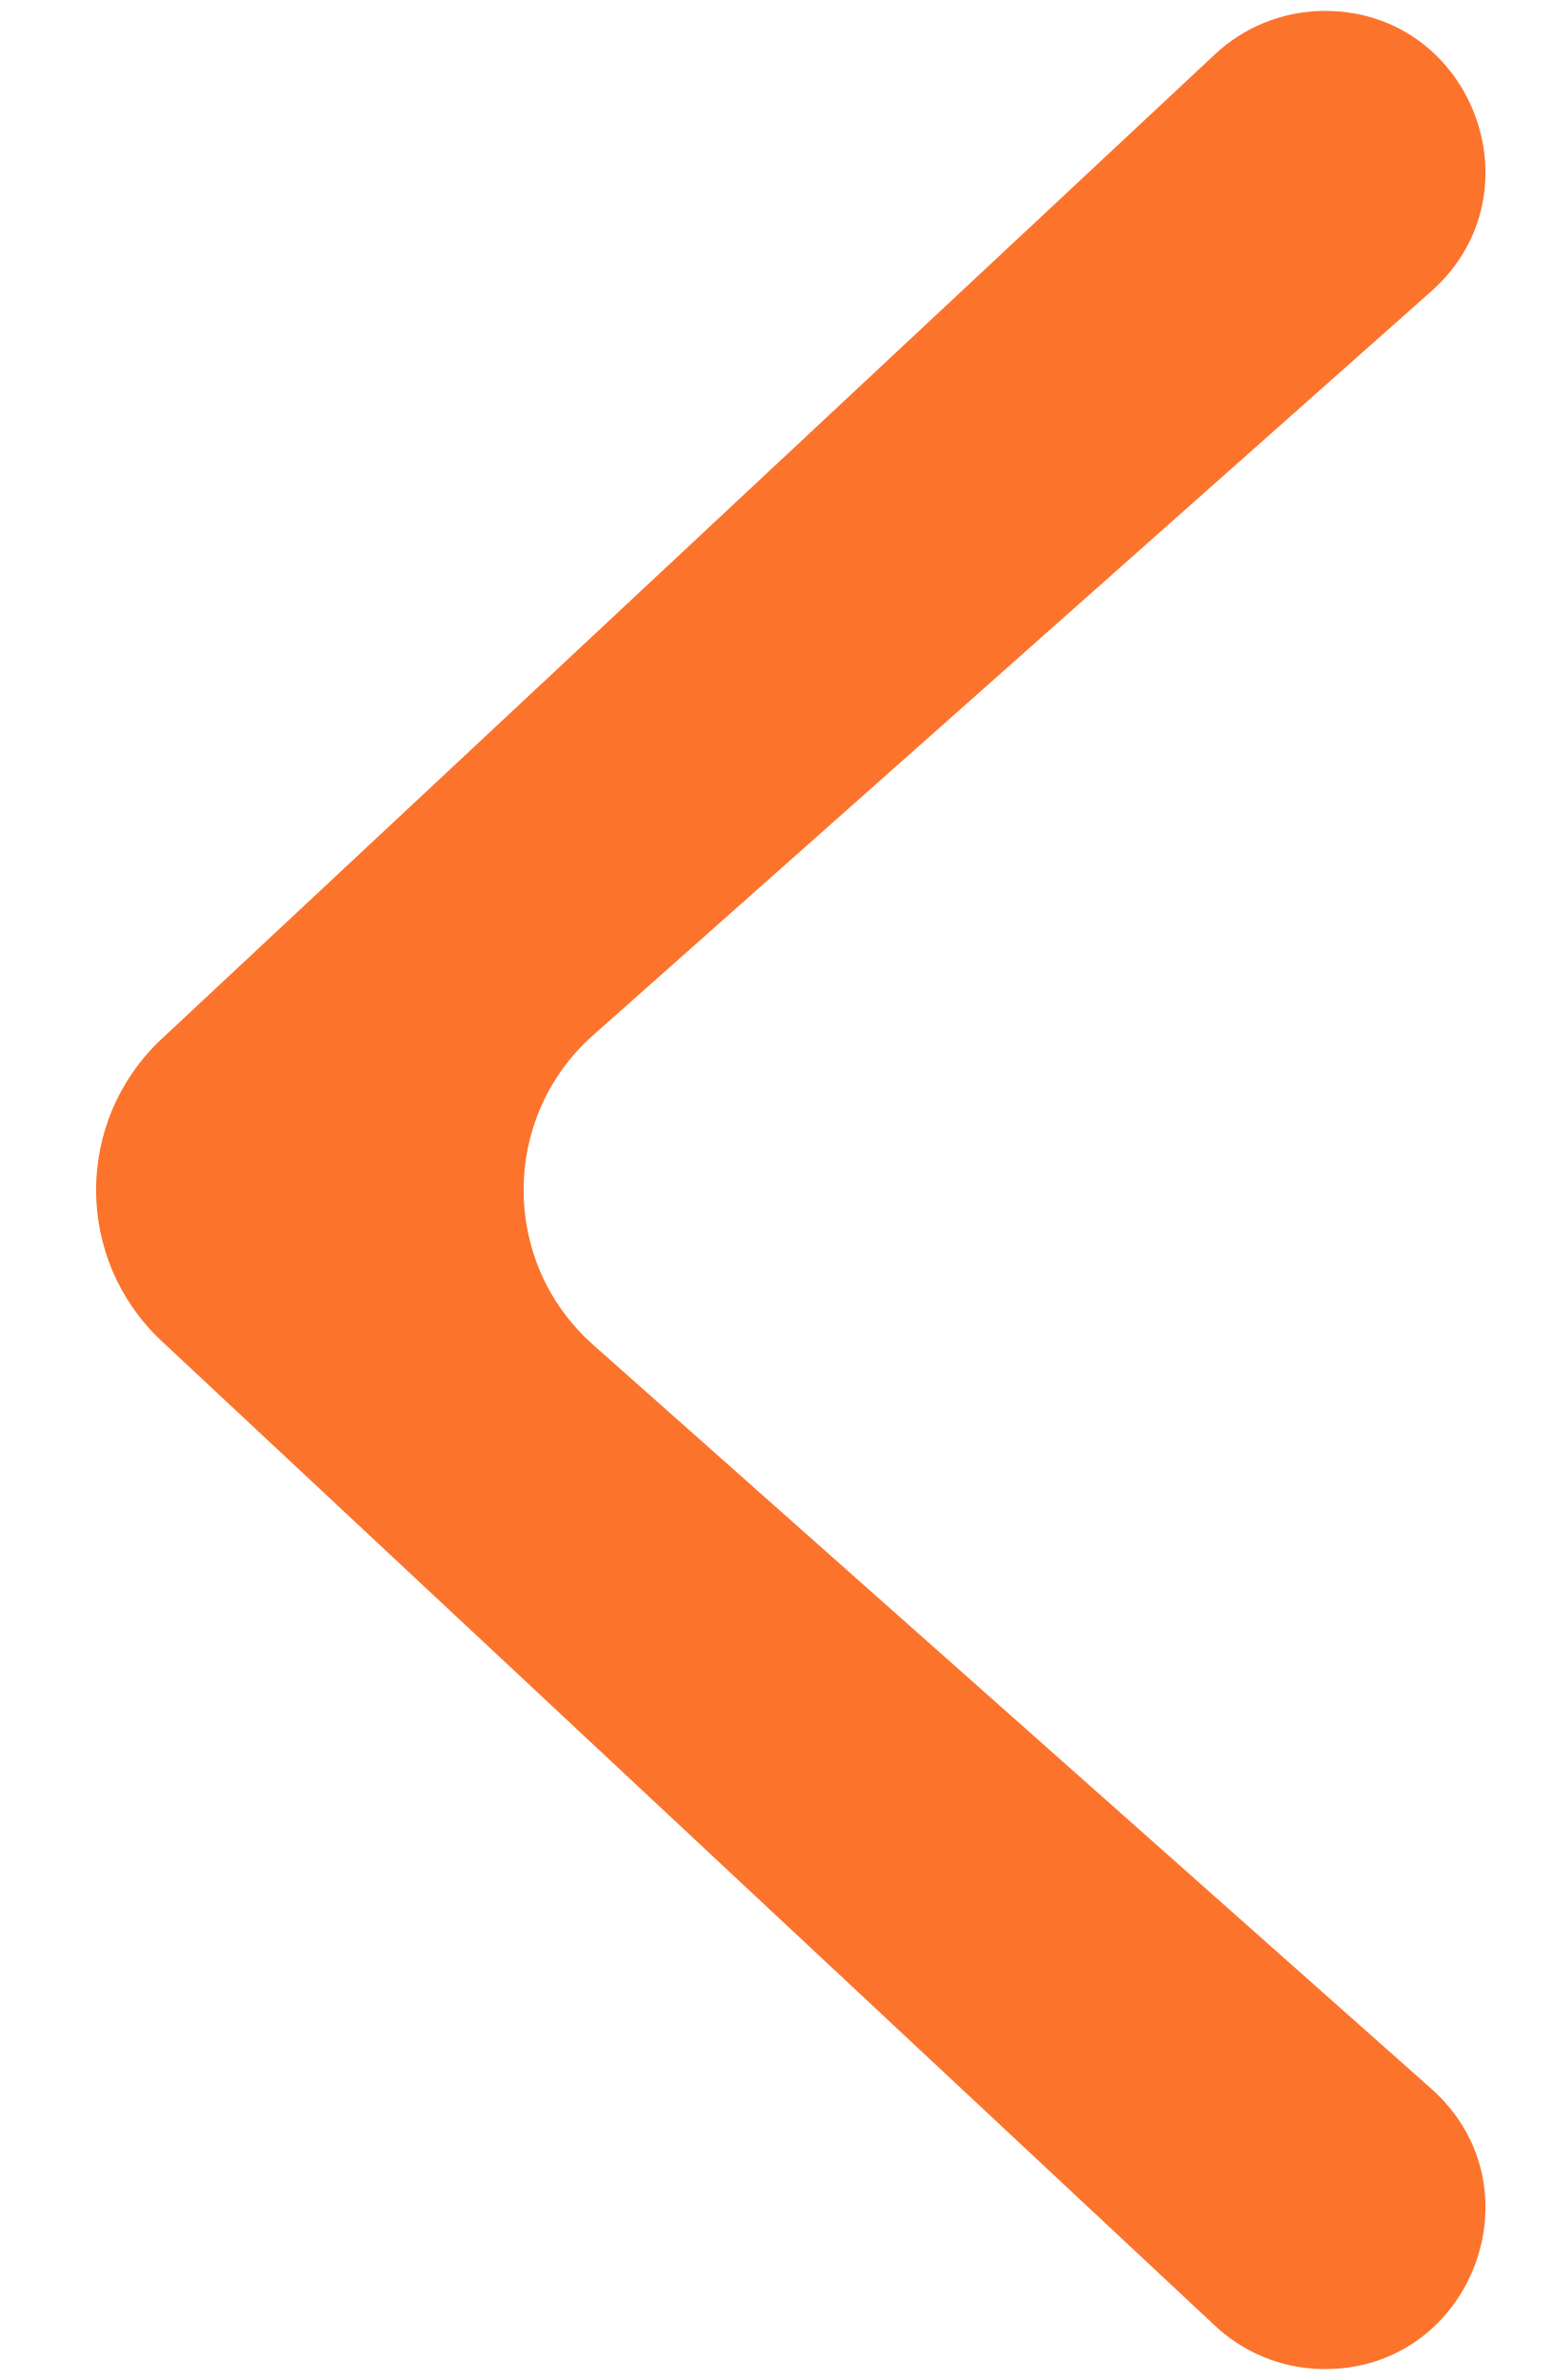
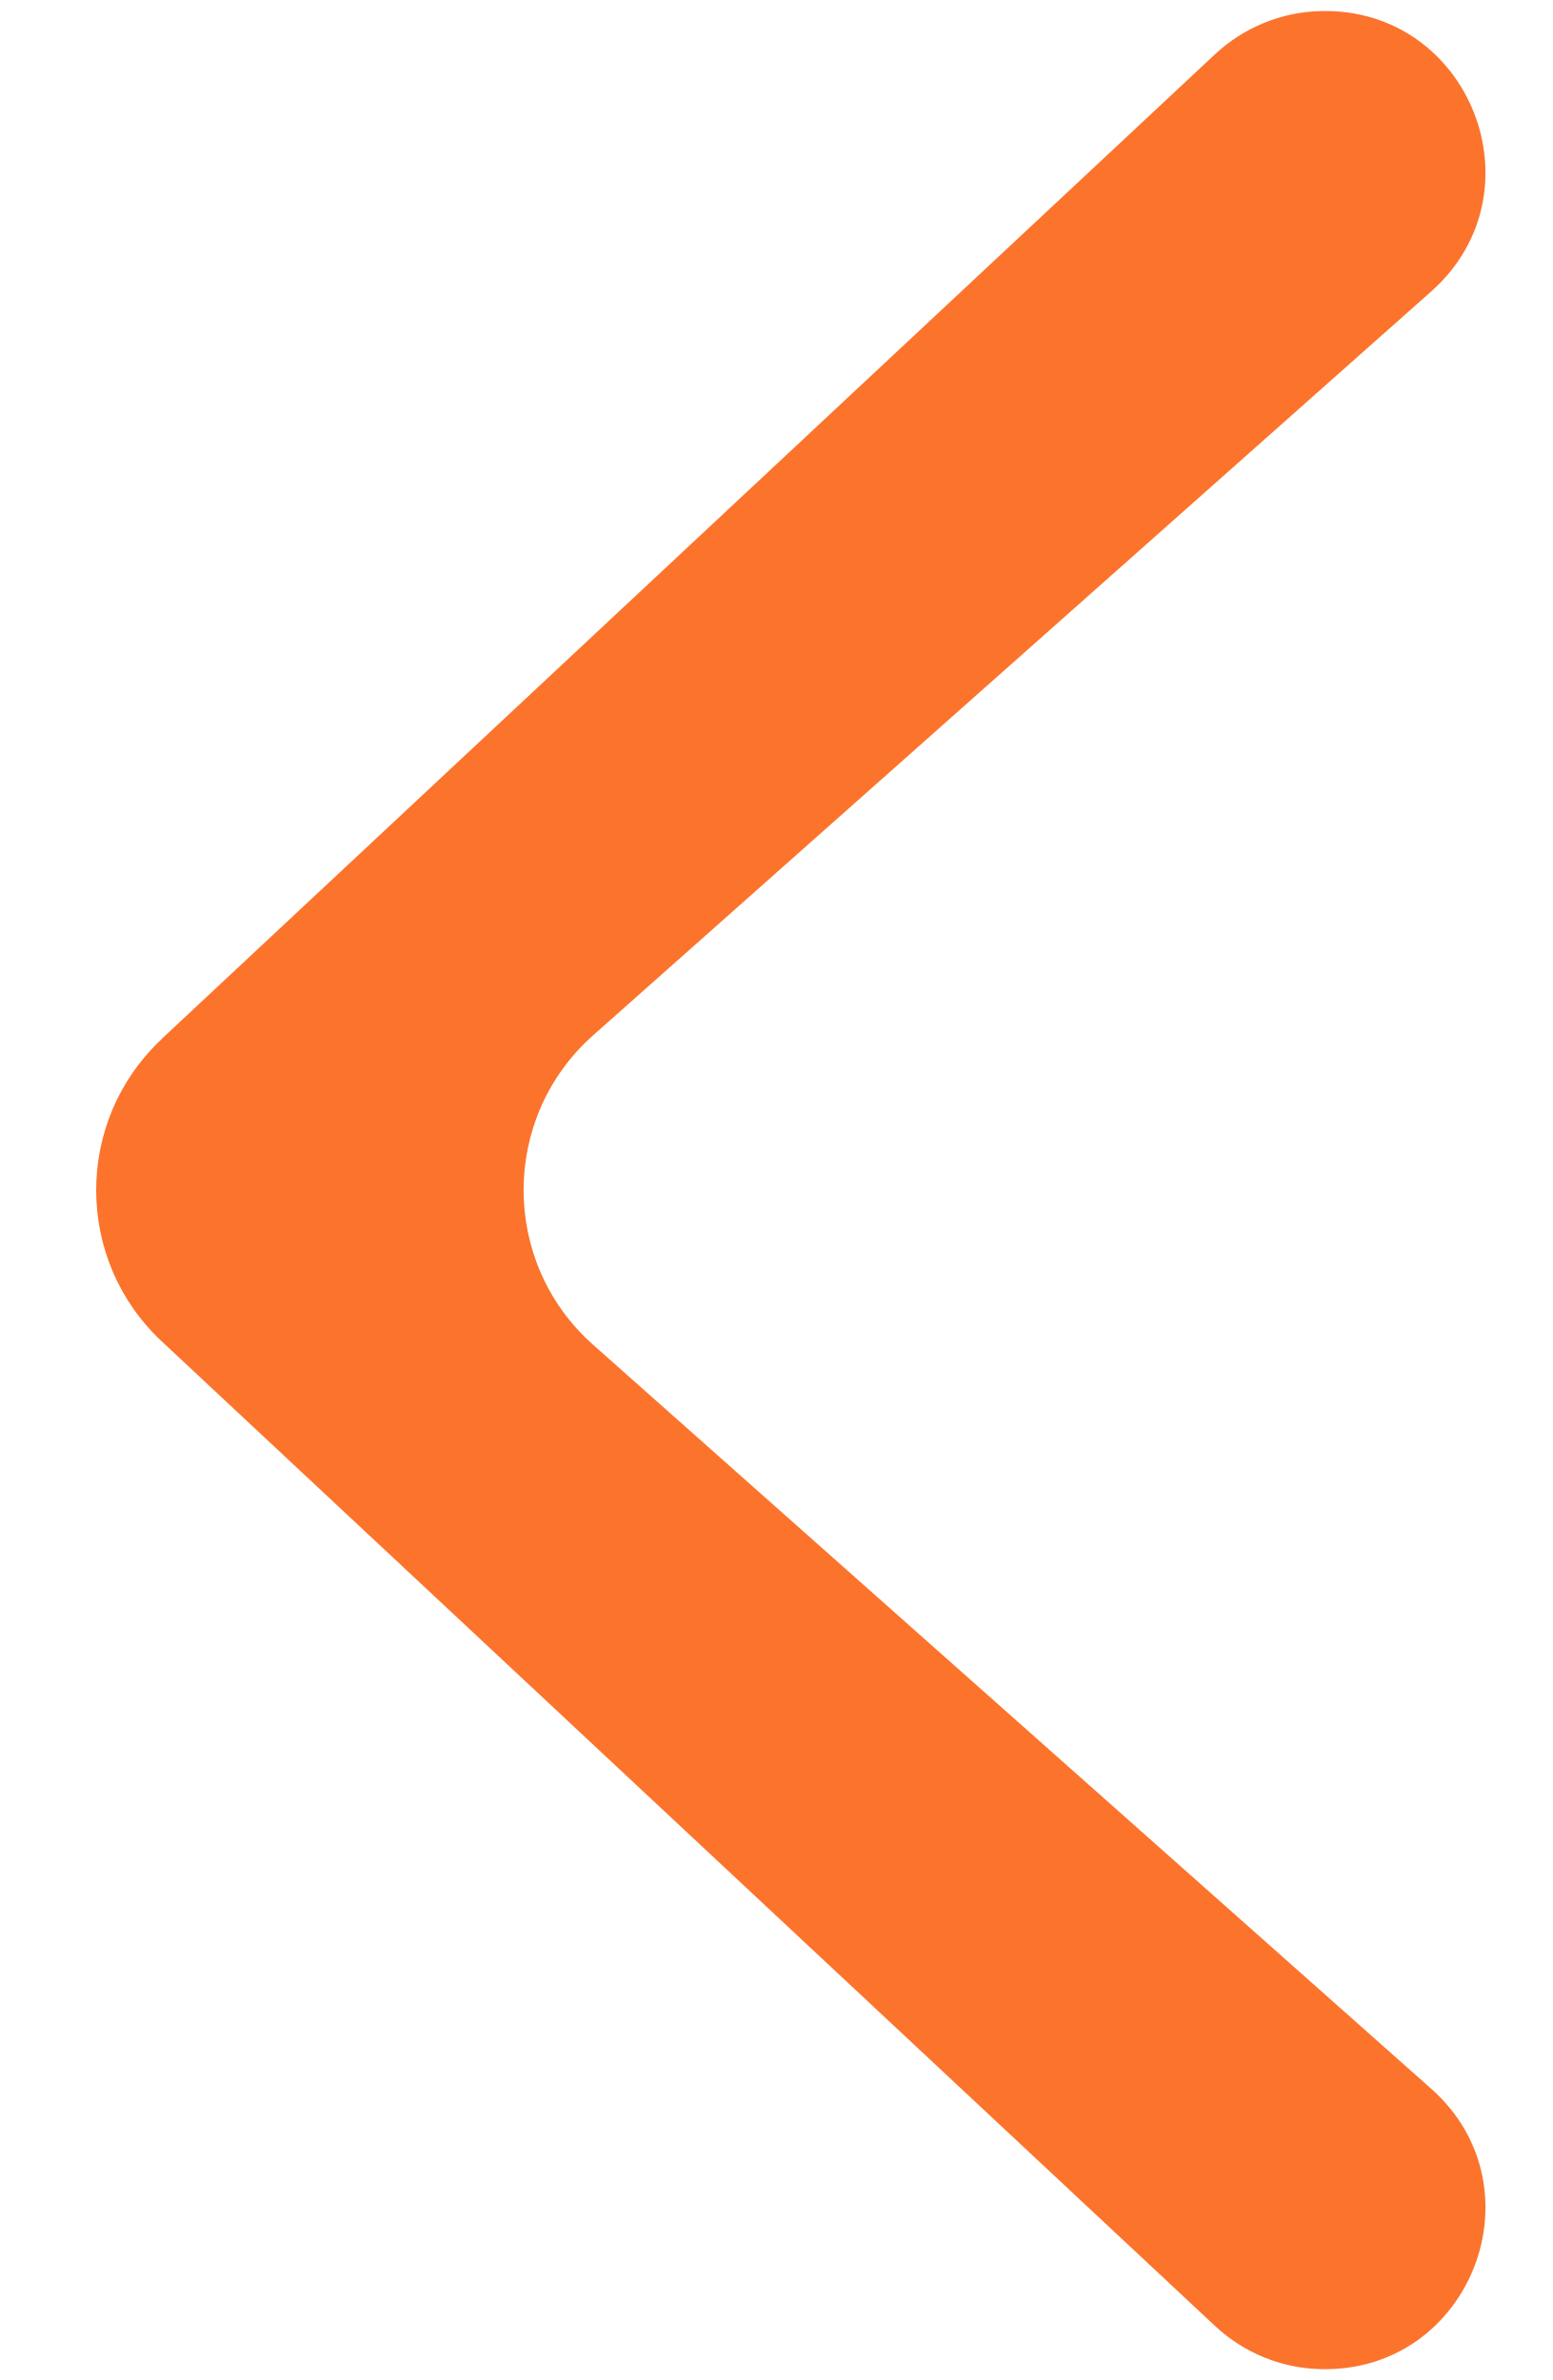
- <svg xmlns="http://www.w3.org/2000/svg" width="15" height="23" viewBox="0 0 15 23" fill="none">
-   <path d="M1.563 10.039L11.74 0.524C12.017 0.264 12.38 0.116 12.76 0.106C14.205 0.07 14.909 1.856 13.828 2.816L5.731 10.004C4.835 10.8 4.835 12.2 5.731 12.996L13.828 20.184C14.909 21.144 14.205 22.93 12.76 22.894C12.38 22.884 12.017 22.736 11.74 22.476L1.563 12.961C0.717 12.17 0.717 10.83 1.563 10.039Z" fill="#FC732C" />
+ <svg xmlns="http://www.w3.org/2000/svg" fill="none" height="23" viewBox="0 0 15 23" width="15">
+   <path d="m1.563 10.039 10.177-9.515c.278-.259.64-.408 1.02-.417 1.445-.036 2.149 1.75 1.068 2.71l-8.097 7.188c-.896.796-.896 2.196 0 2.991l8.097 7.189c1.081.96.377 2.746-1.068 2.71-.38-.009-.743-.158-1.02-.417l-10.177-9.515c-.845-.79-.845-2.131 0-2.922z" fill="#fc732c" />
</svg>
